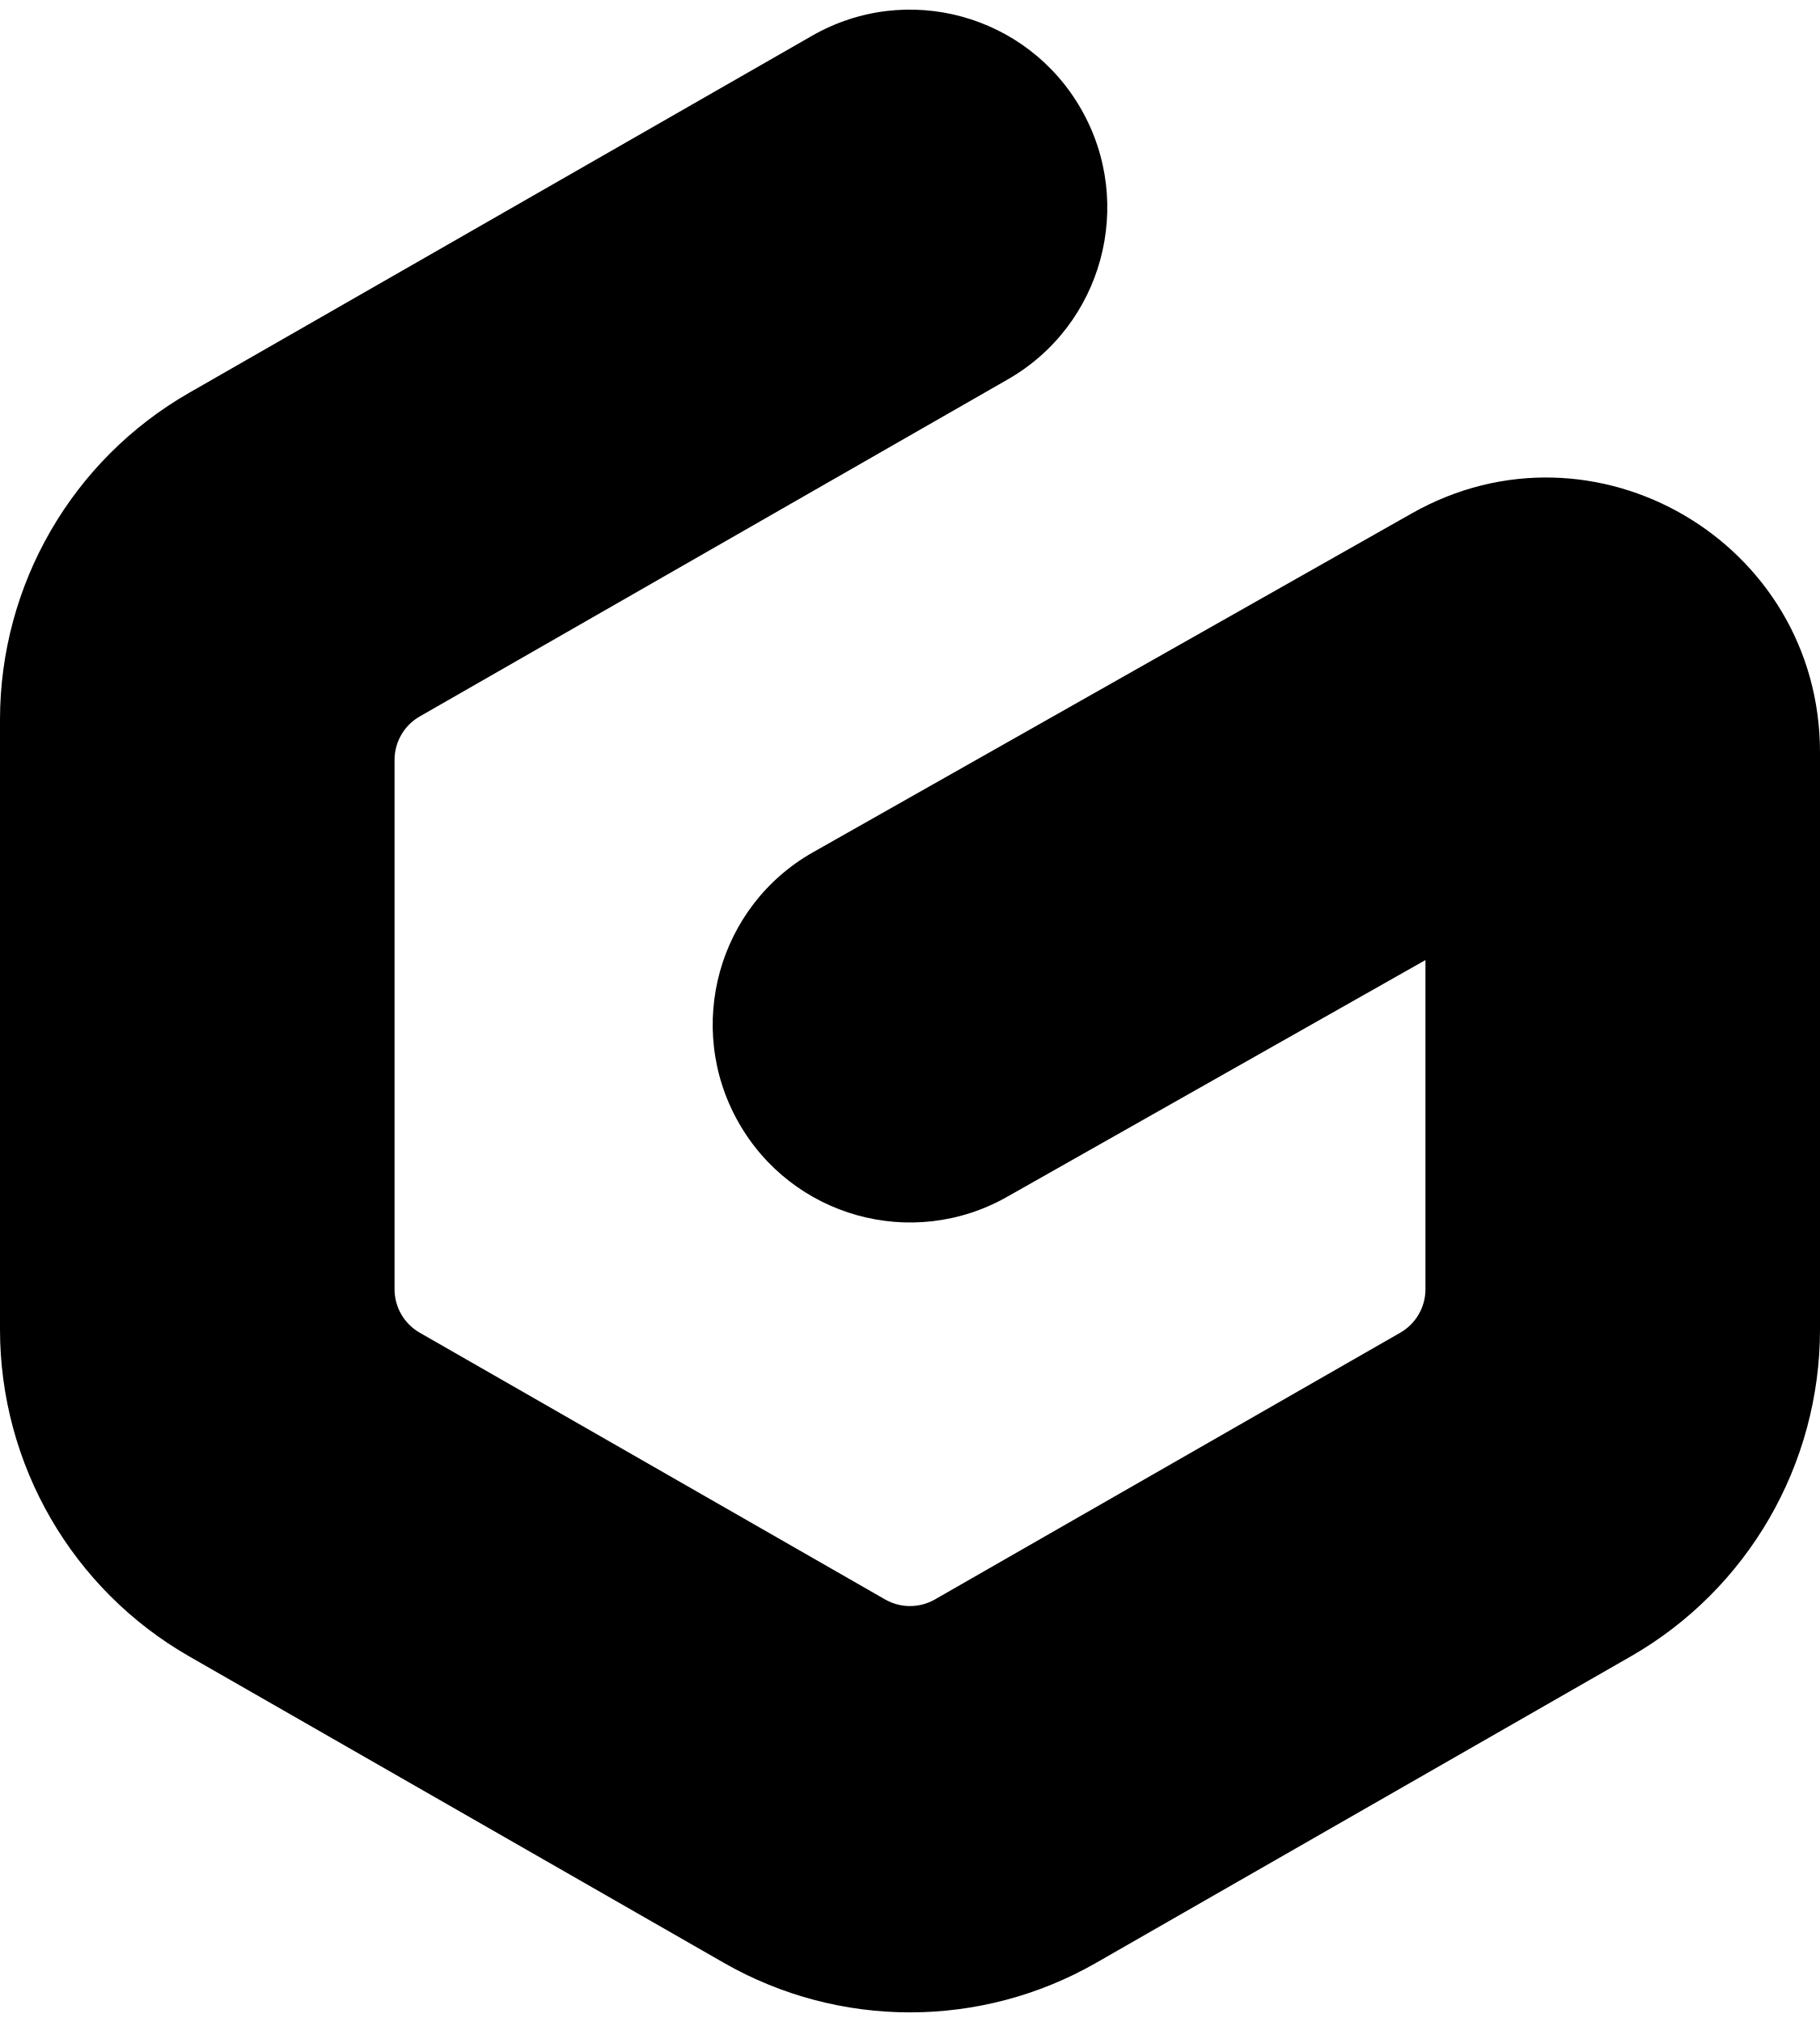
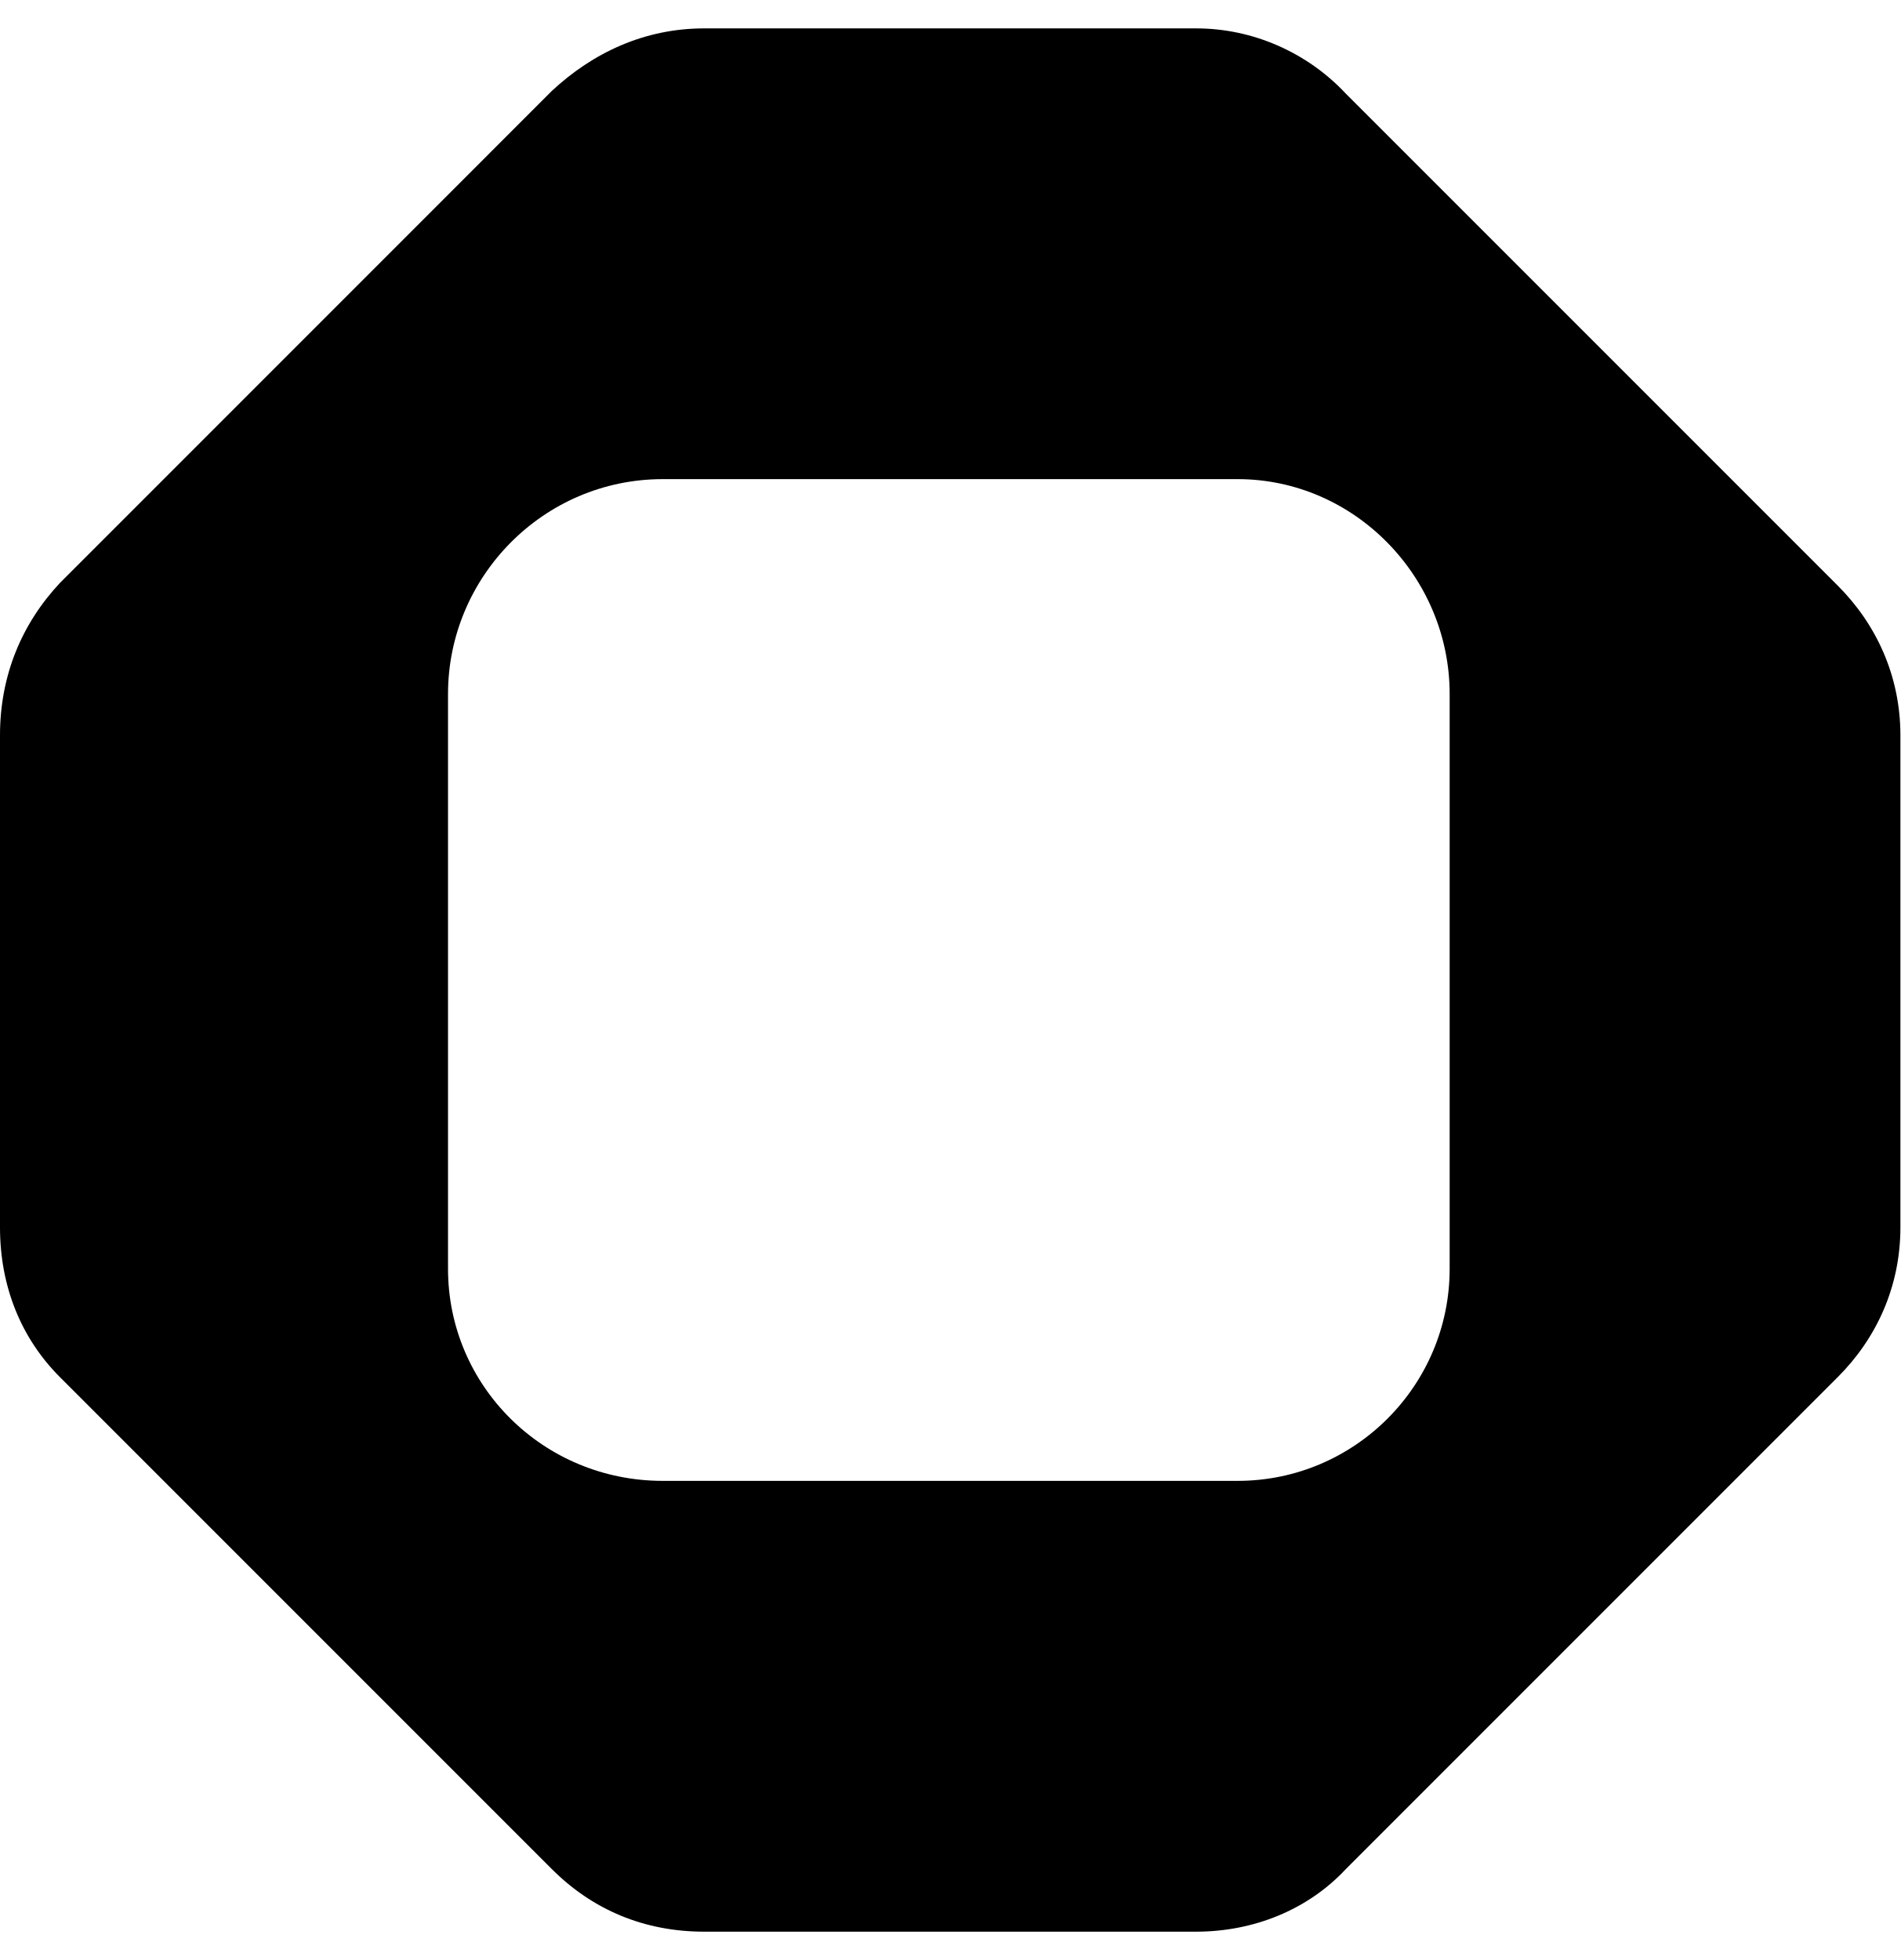
- <svg xmlns="http://www.w3.org/2000/svg" width="90" height="100" viewBox="0 0 189 208">
-   <path d="M112.287 10.358C117.9 20.213 114.487 32.767 104.664 38.398L43.586 73.41C41.969 74.337 40.972 76.058 40.972 77.921V132.899C40.972 134.763 41.969 136.483 43.586 137.41L91.912 165.113C93.515 166.032 95.485 166.032 97.088 165.113L145.414 137.41C147.031 136.483 148.028 134.763 148.028 132.899V98.709L104.567 123.309C94.713 128.886 82.218 125.394 76.658 115.509C71.098 105.624 74.579 93.089 84.433 87.512L146.62 52.313C165.563 41.591 189 55.321 189 77.14V137.066C189 151.102 181.503 164.062 169.355 171.026L113.844 202.847C101.858 209.718 87.142 209.718 75.156 202.847L19.645 171.026C7.497 164.062 0 151.102 0 137.066V73.754C0 59.718 7.497 46.758 19.645 39.795L84.336 2.711C94.159 -2.92 106.673 0.504 112.287 10.358Z" clip-rule="evenodd" />
+ <svg xmlns="http://www.w3.org/2000/svg" width="32" height="33" viewBox="0 0 32 33" fill="currentColor">
+   <path d="M30.947 9.862C31.588 10.503 32 11.373 32 12.38V20.666C32 21.674 31.588 22.543 30.947 23.184L22.661 31.47C22.02 32.157 21.104 32.523 20.143 32.523H11.857C10.85 32.523 9.98 32.157 9.293 31.47L1.007 23.184C0.366 22.543 0 21.674 0 20.666V12.38C0 11.373 0.366 10.503 1.007 9.817L9.293 1.53C9.98 0.89 10.85 0.478 11.857 0.478H20.143C21.104 0.478 22.02 0.89 22.661 1.576L30.947 9.862ZM24.41 21.363V11.684C24.41 9.716 22.808 8.067 20.839 8.067H11.161C9.146 8.067 7.544 9.716 7.544 11.684V21.363C7.544 23.331 9.146 24.933 11.161 24.933H20.839C22.808 24.933 24.41 23.331 24.41 21.363Z" />
</svg>
